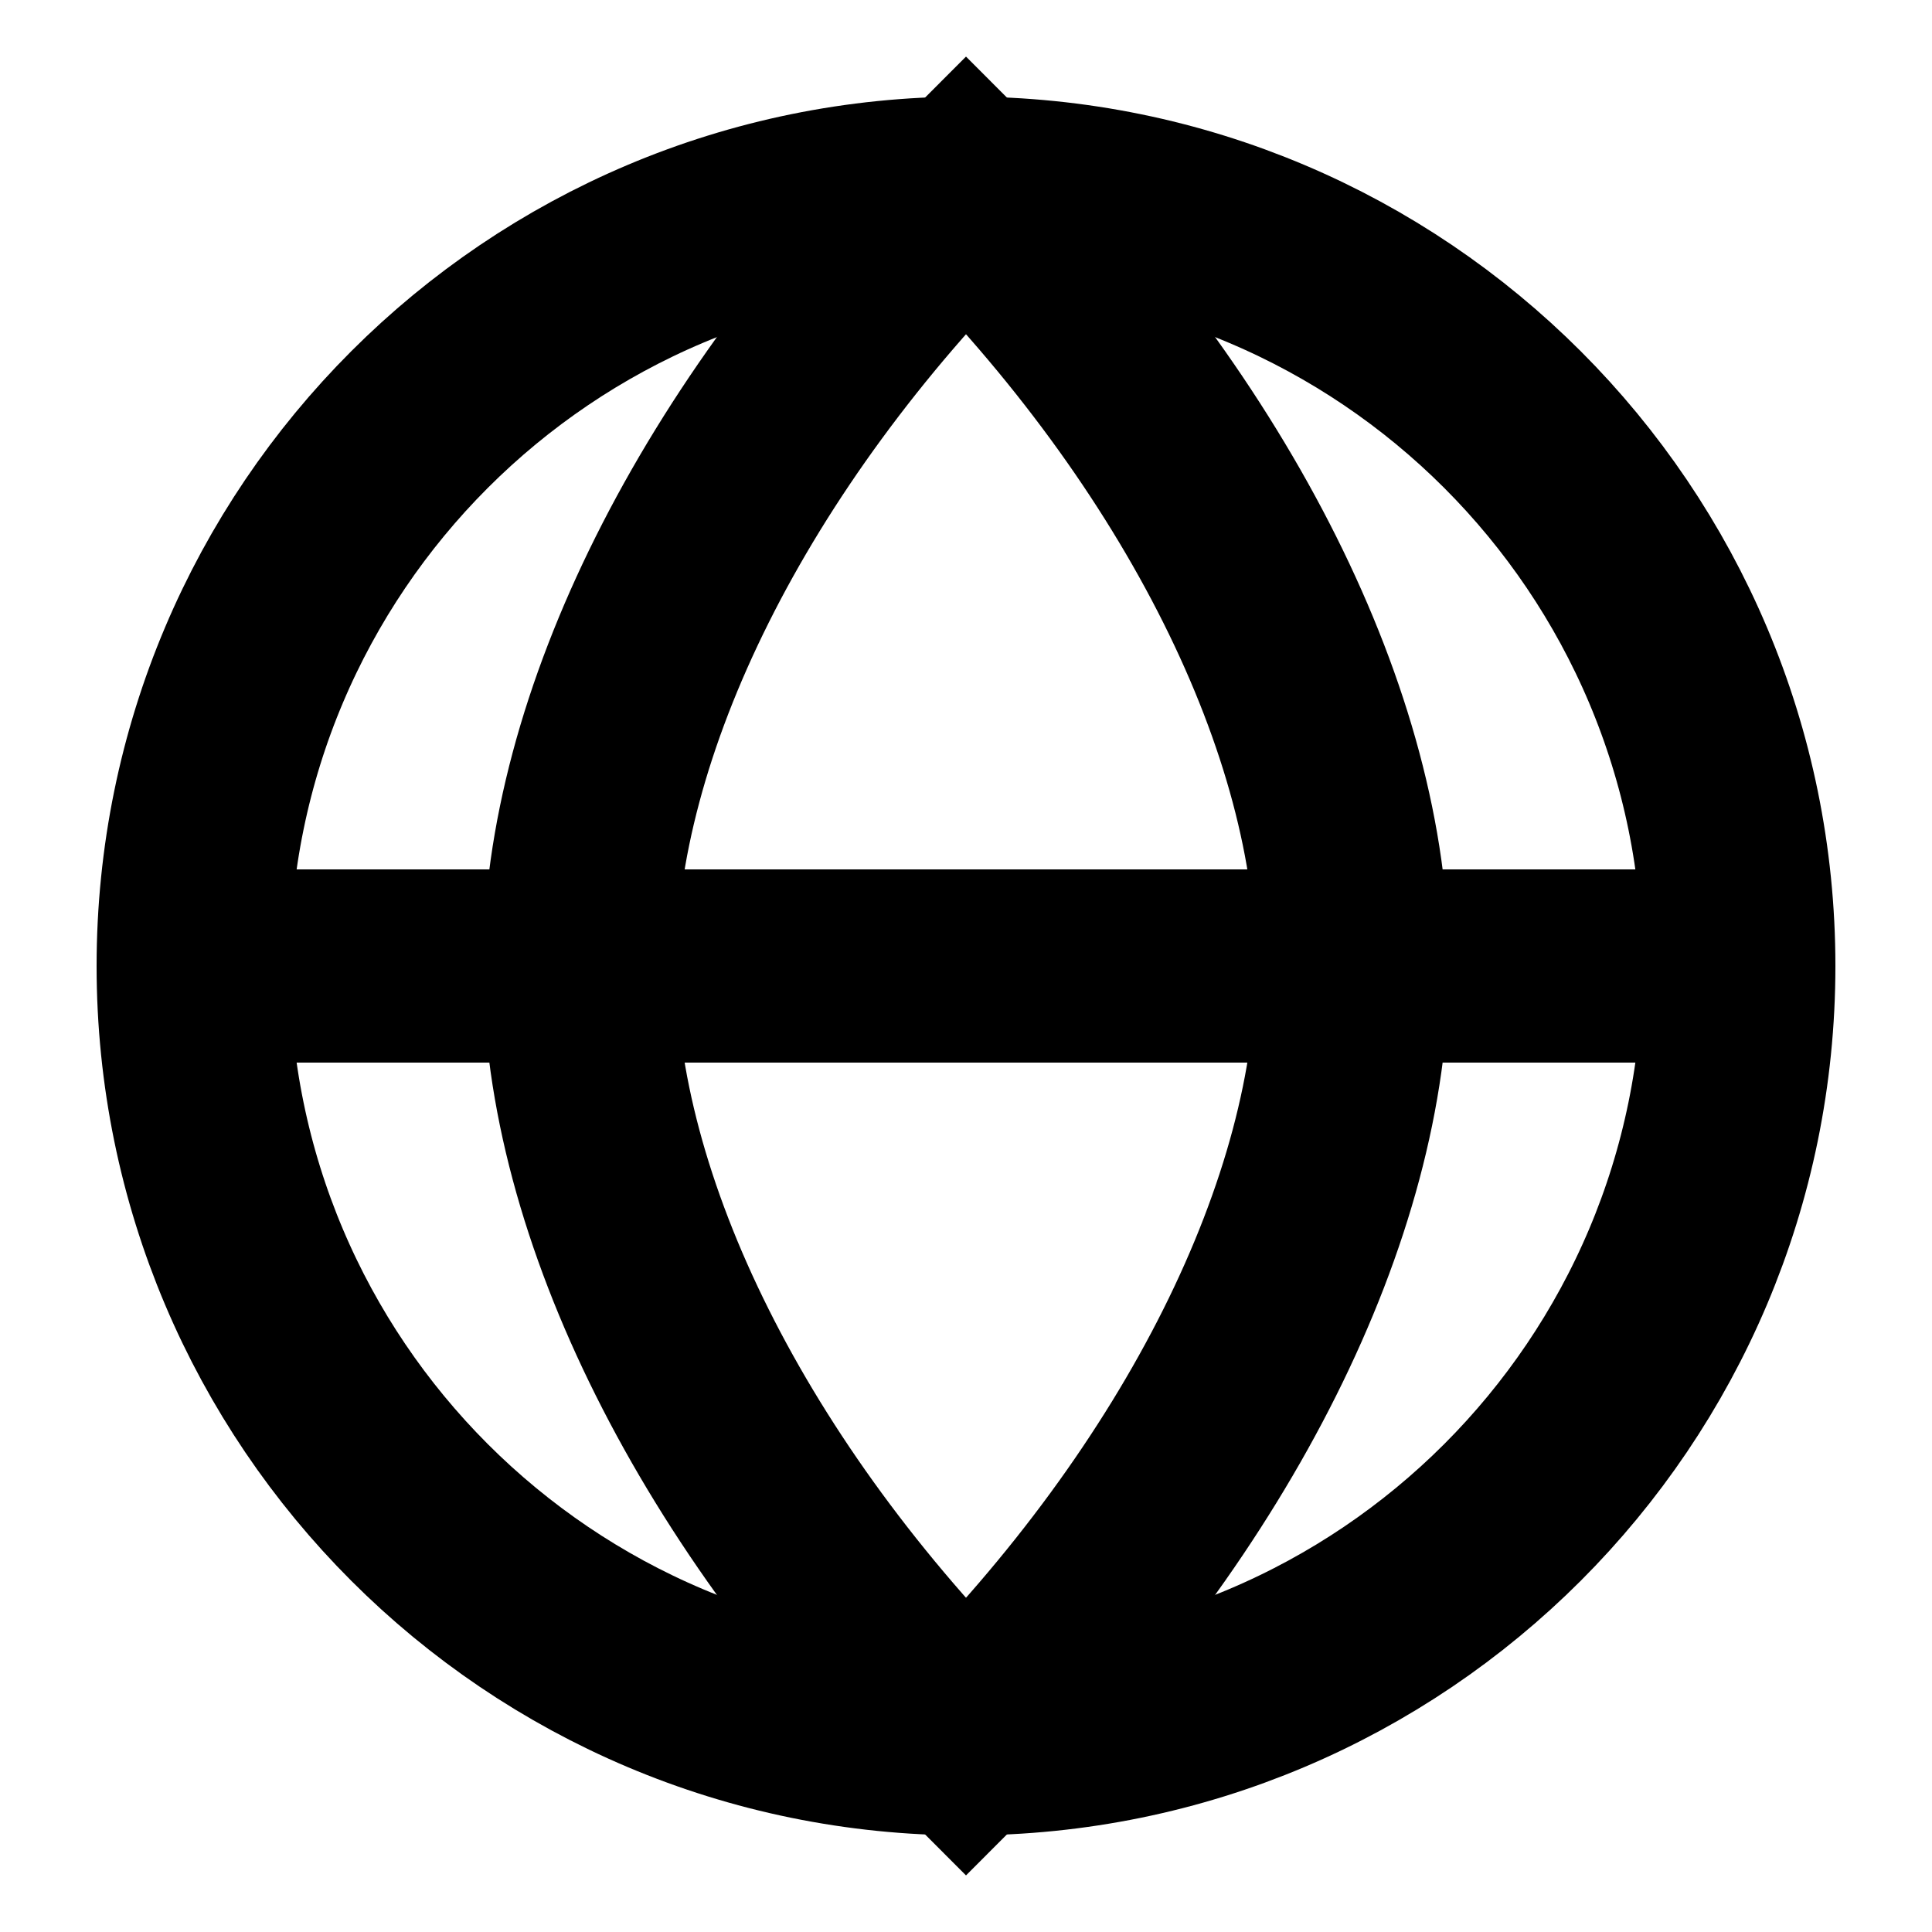
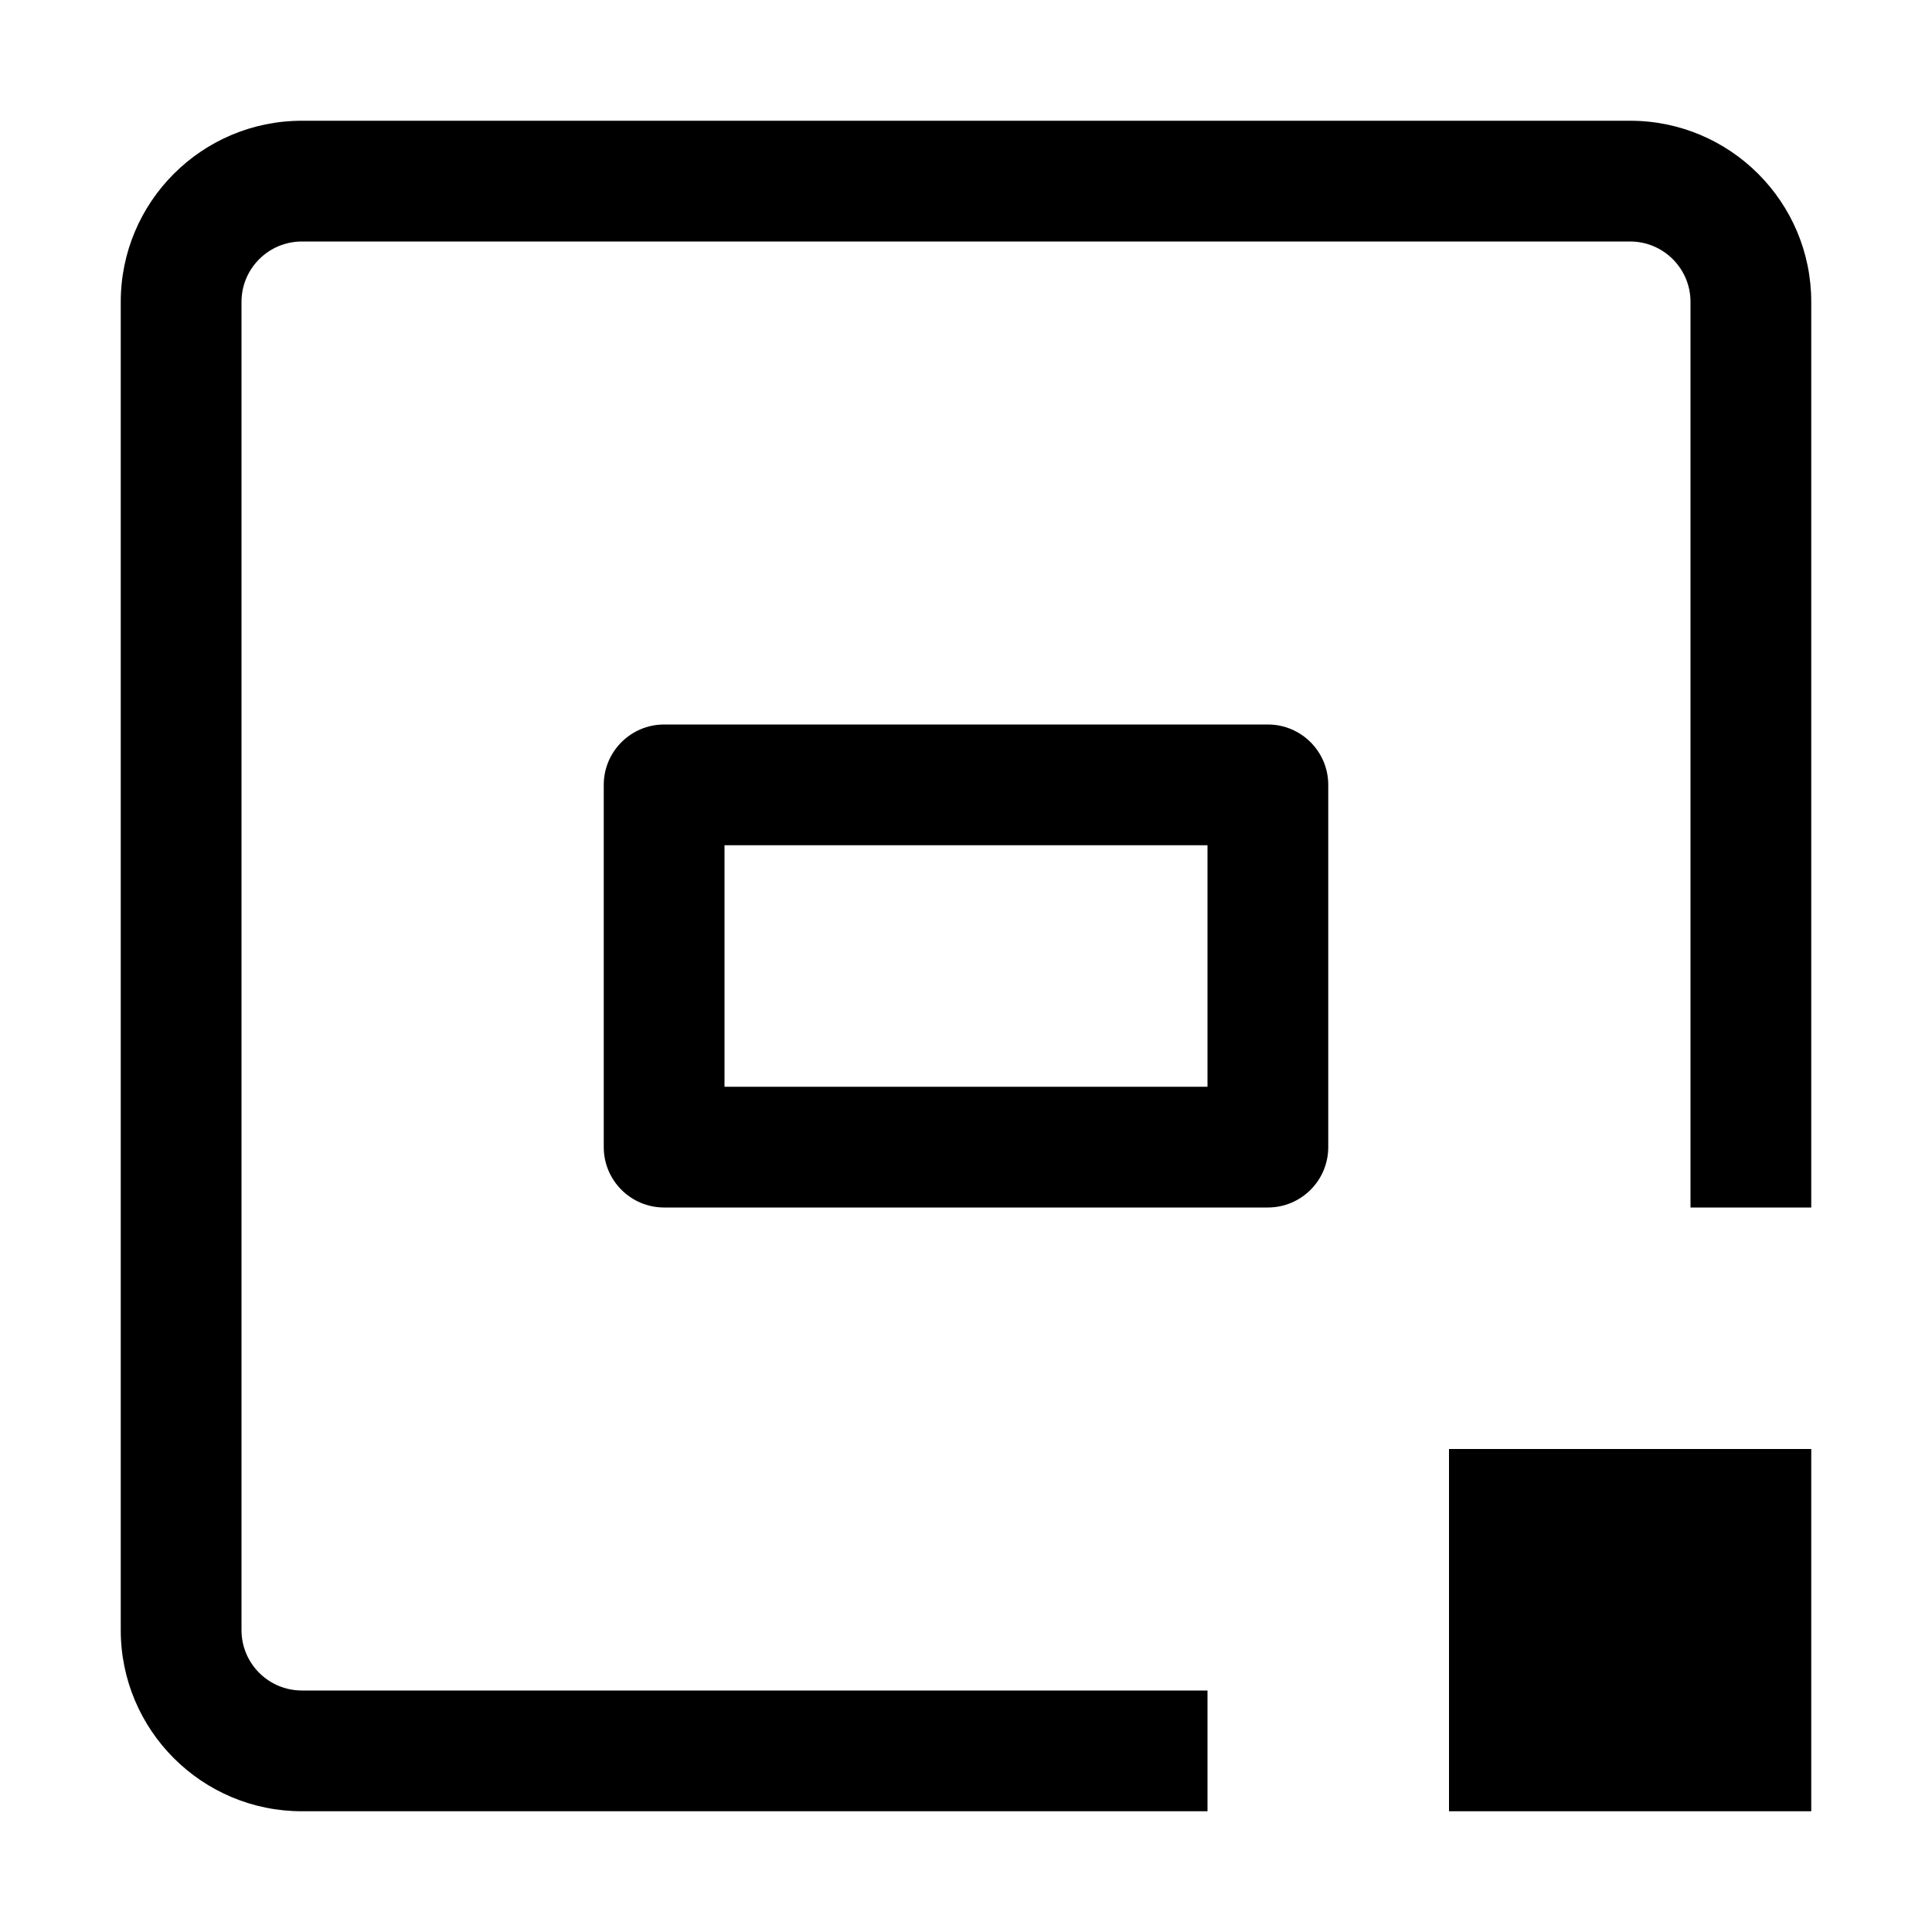
- <svg xmlns="http://www.w3.org/2000/svg" viewBox="0 0 20 20" fill="none">
-   <circle cx="10" cy="10" r="8" stroke="currentColor" stroke-width="2" />
-   <path stroke="currentColor" stroke-width="2" d="M2 10h16M10 2c2.5 2.5 4 5.5 4 8s-1.5 5.5-4 8c-2.5-2.5-4-5.5-4-8s1.5-5.5 4-8Z" />
+ <svg xmlns="http://www.w3.org/2000/svg" viewBox="0 0 16 16" fill="none">
+   <path d="M1 2.5C1 1.672 1.672 1 2.5 1H13.5C14.328 1 15 1.672 15 2.5V10H14V2.5C14 2.224 13.776 2 13.5 2H2.5C2.224 2 2 2.224 2 2.5V13.5C2 13.776 2.224 14 2.5 14H10V15H2.5C1.672 15 1 14.328 1 13.5V2.5Z" fill="currentColor" />
+   <path fill-rule="evenodd" clip-rule="evenodd" d="M5 6.5C5 6.224 5.224 6 5.5 6H10.5C10.776 6 11 6.224 11 6.5V9.5C11 9.776 10.776 10 10.5 10H5.5C5.224 10 5 9.776 5 9.5V6.5ZM6 7V9H10V7H6Z" fill="currentColor" />
+   <path d="M15 12H12V15H15V12Z" fill="currentColor" />
</svg>
